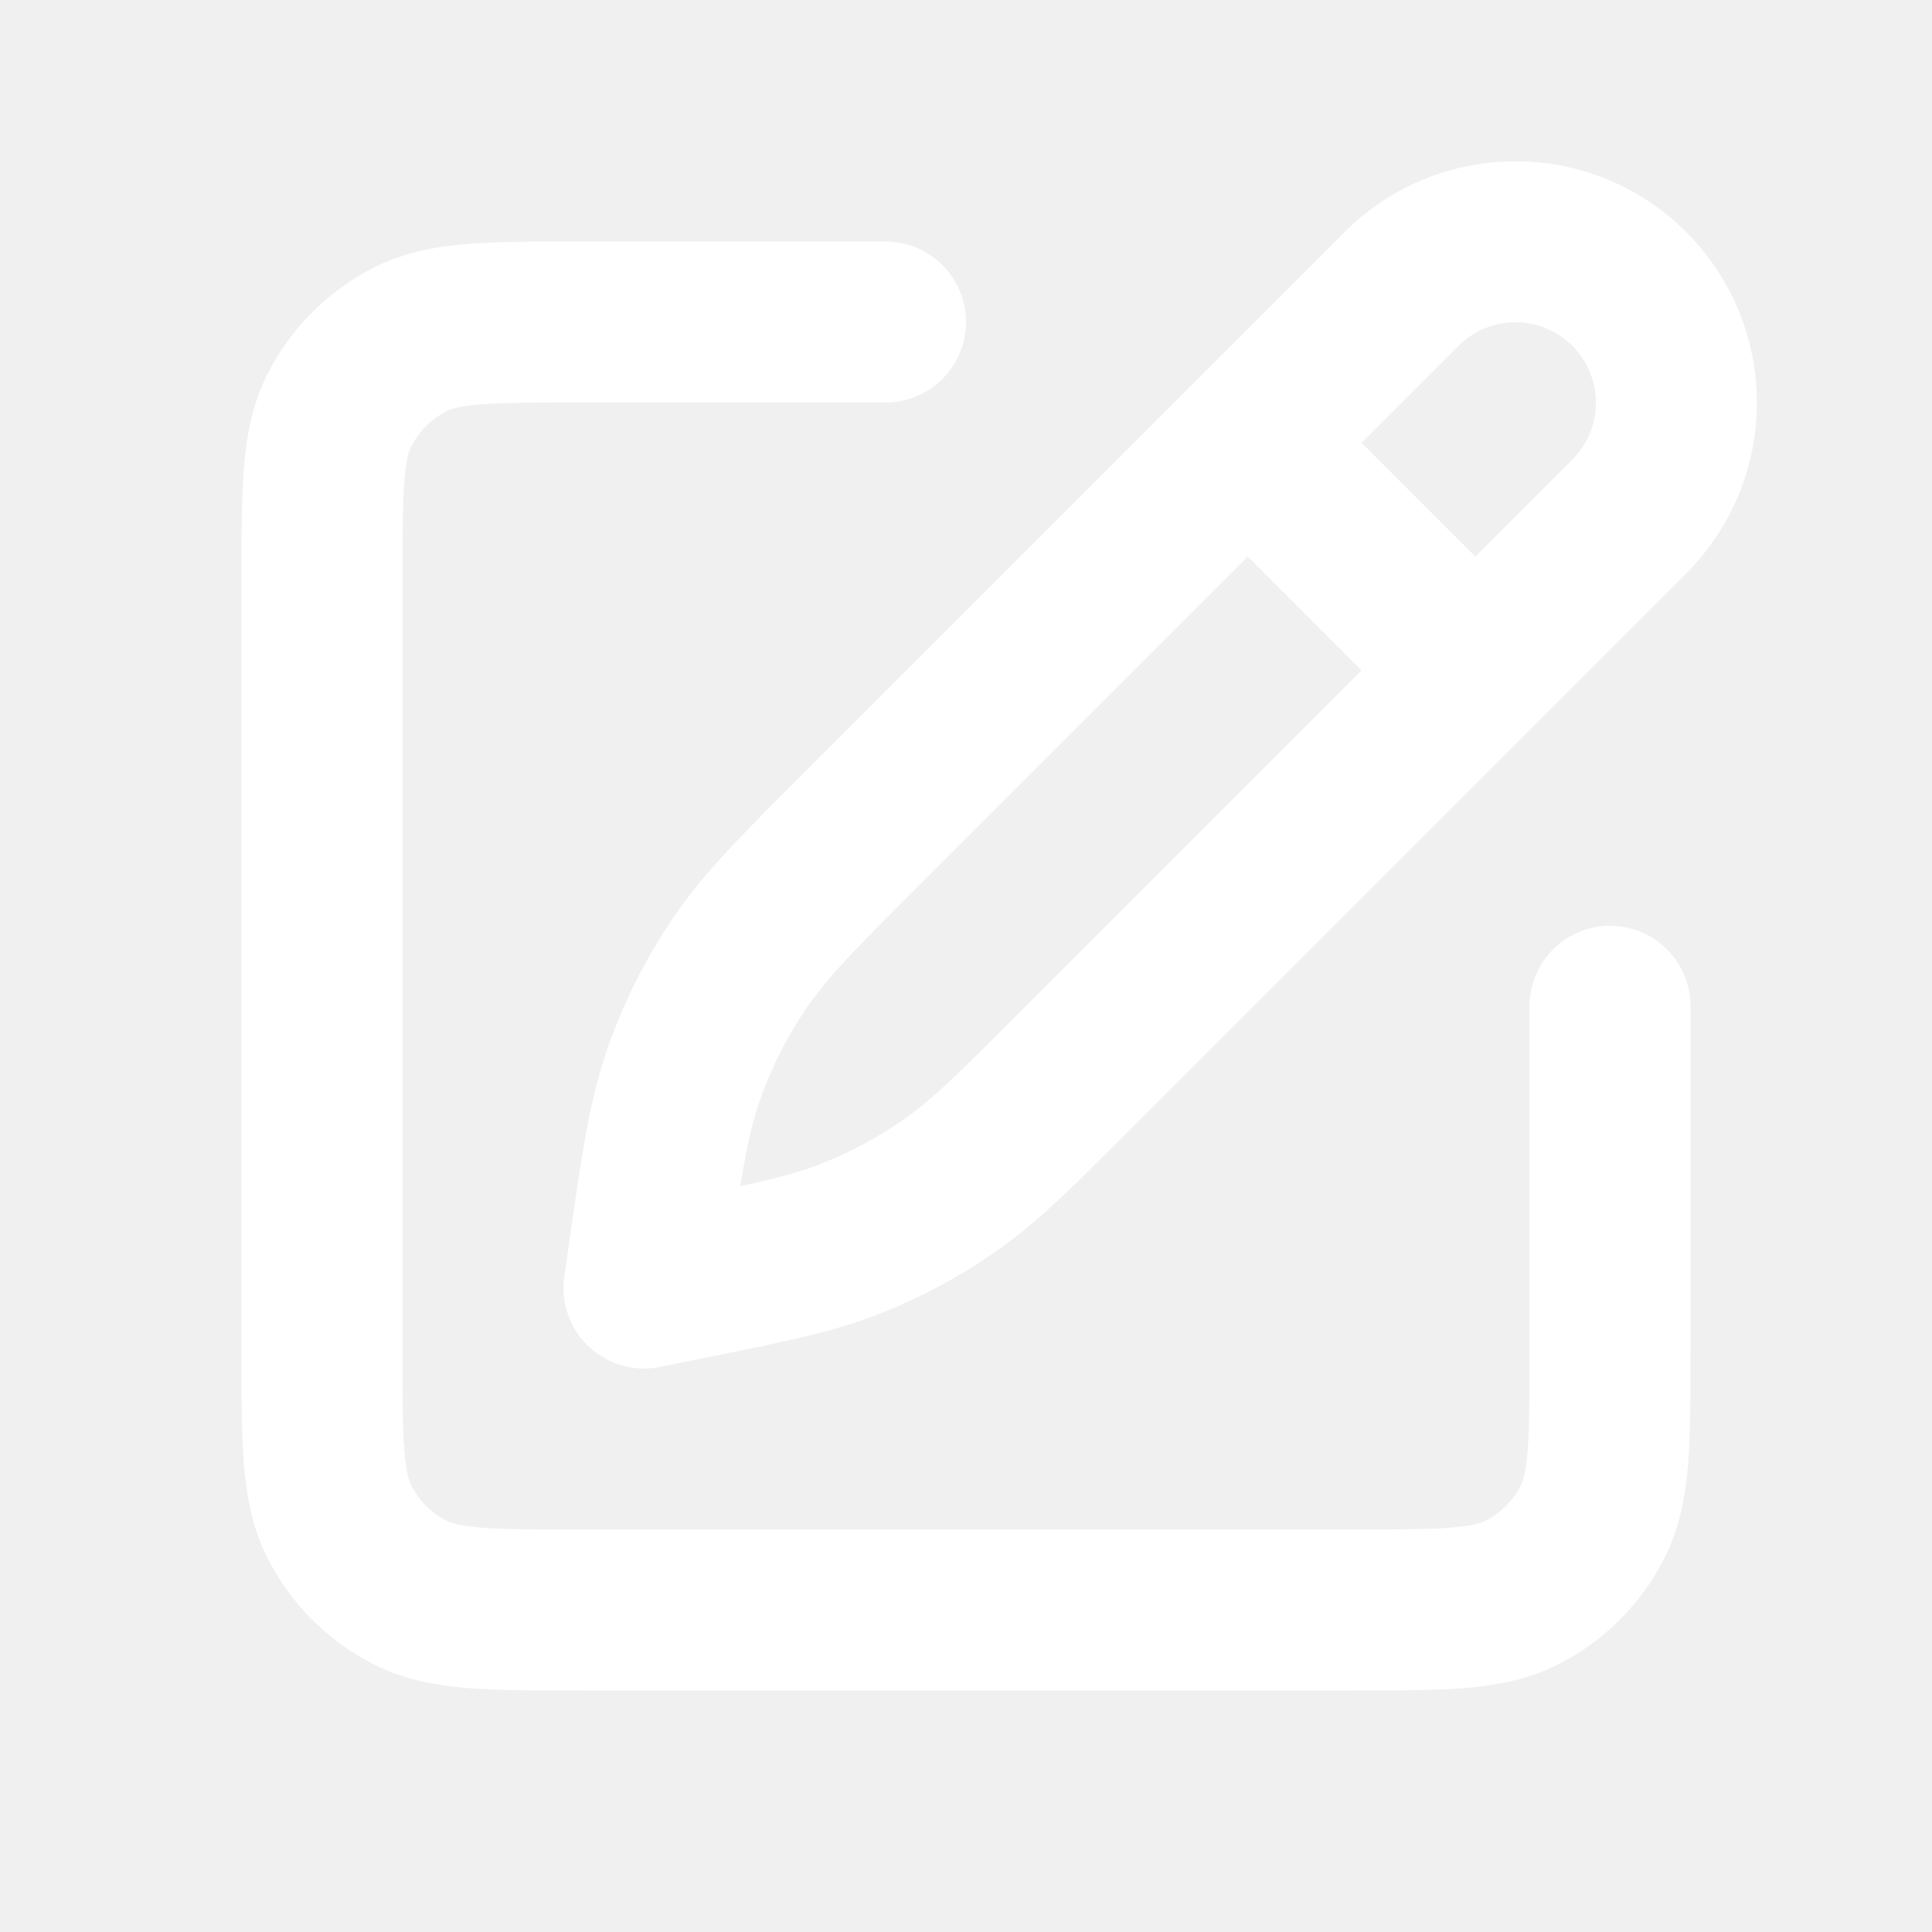
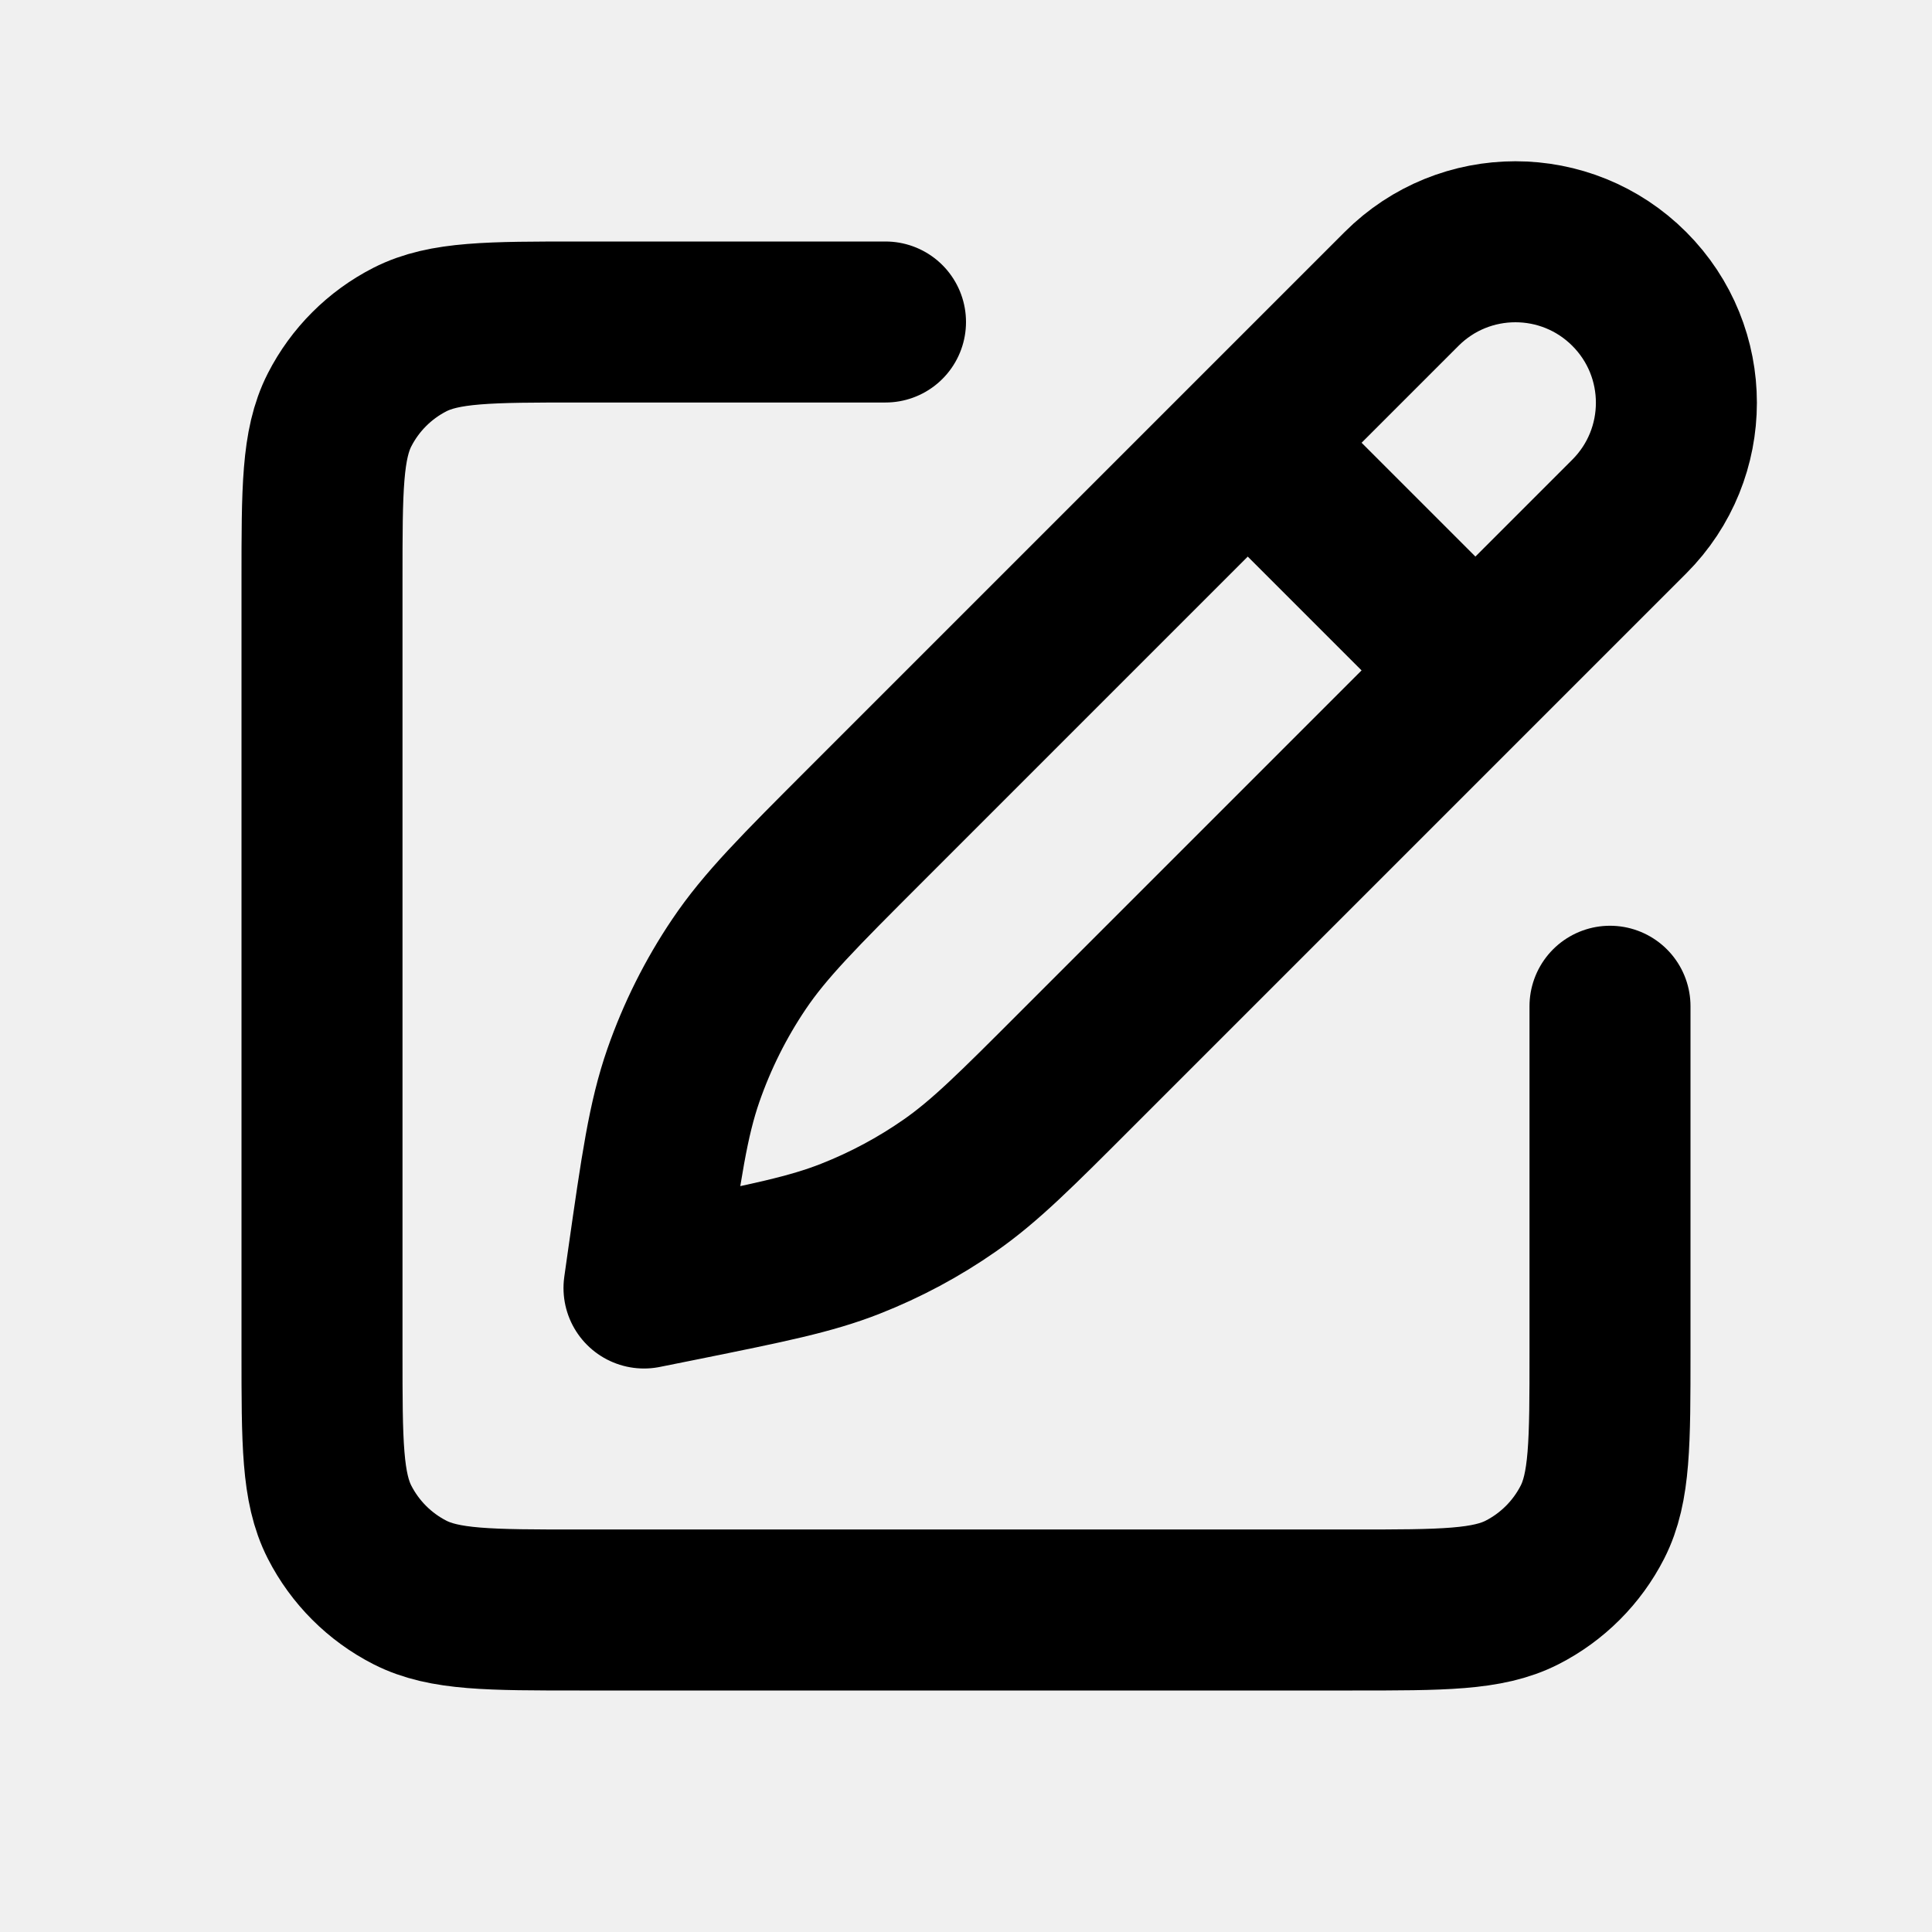
<svg xmlns="http://www.w3.org/2000/svg" viewBox="0 0 24 24" fill="none">
-   <path d="M11 4H7.2C6.08 4 5.52 4 5.092 4.218C4.716 4.41 4.41 4.716 4.218 5.092C4 5.52 4 6.08 4 7.2V16.8C4 17.92 4 18.48 4.218 18.908C4.41 19.284 4.716 19.59 5.092 19.782C5.52 20 6.08 20 7.2 20H16.8C17.92 20 18.48 20 18.908 19.782C19.284 19.59 19.59 19.284 19.782 18.908C20 18.48 20 17.92 20 16.8V12.5M15.5 5.5L18.328 8.328M10.763 10.237L17.411 3.589C18.192 2.808 19.458 2.808 20.239 3.589C21.02 4.37 21.02 5.636 20.239 6.417L13.377 13.279C12.616 14.041 12.235 14.422 11.801 14.725C11.416 14.994 11.001 15.216 10.564 15.388C10.072 15.582 9.544 15.688 8.488 15.902L8 16L8.047 15.668C8.215 14.492 8.299 13.905 8.49 13.356C8.66 12.869 8.891 12.406 9.179 11.979C9.503 11.497 9.923 11.077 10.763 10.237Z" stroke="#FFFFFF" stroke-width="2" stroke-linecap="round" stroke-linejoin="round" />
+   <path d="M11 4H7.2C6.08 4 5.52 4 5.092 4.218C4.716 4.41 4.41 4.716 4.218 5.092C4 5.52 4 6.08 4 7.2V16.8C4 17.92 4 18.48 4.218 18.908C4.41 19.284 4.716 19.59 5.092 19.782C5.52 20 6.08 20 7.2 20H16.8C17.92 20 18.48 20 18.908 19.782C19.284 19.59 19.59 19.284 19.782 18.908C20 18.48 20 17.92 20 16.8V12.5M15.5 5.5L18.328 8.328M10.763 10.237L17.411 3.589C18.192 2.808 19.458 2.808 20.239 3.589C21.02 4.37 21.02 5.636 20.239 6.417L13.377 13.279C12.616 14.041 12.235 14.422 11.801 14.725C11.416 14.994 11.001 15.216 10.564 15.388C10.072 15.582 9.544 15.688 8.488 15.902L8 16L8.047 15.668C8.215 14.492 8.299 13.905 8.49 13.356C8.66 12.869 8.891 12.406 9.179 11.979C9.503 11.497 9.923 11.077 10.763 10.237Z" stroke="currentColor" stroke-width="2" stroke-linecap="round" stroke-linejoin="round" />
</svg>
